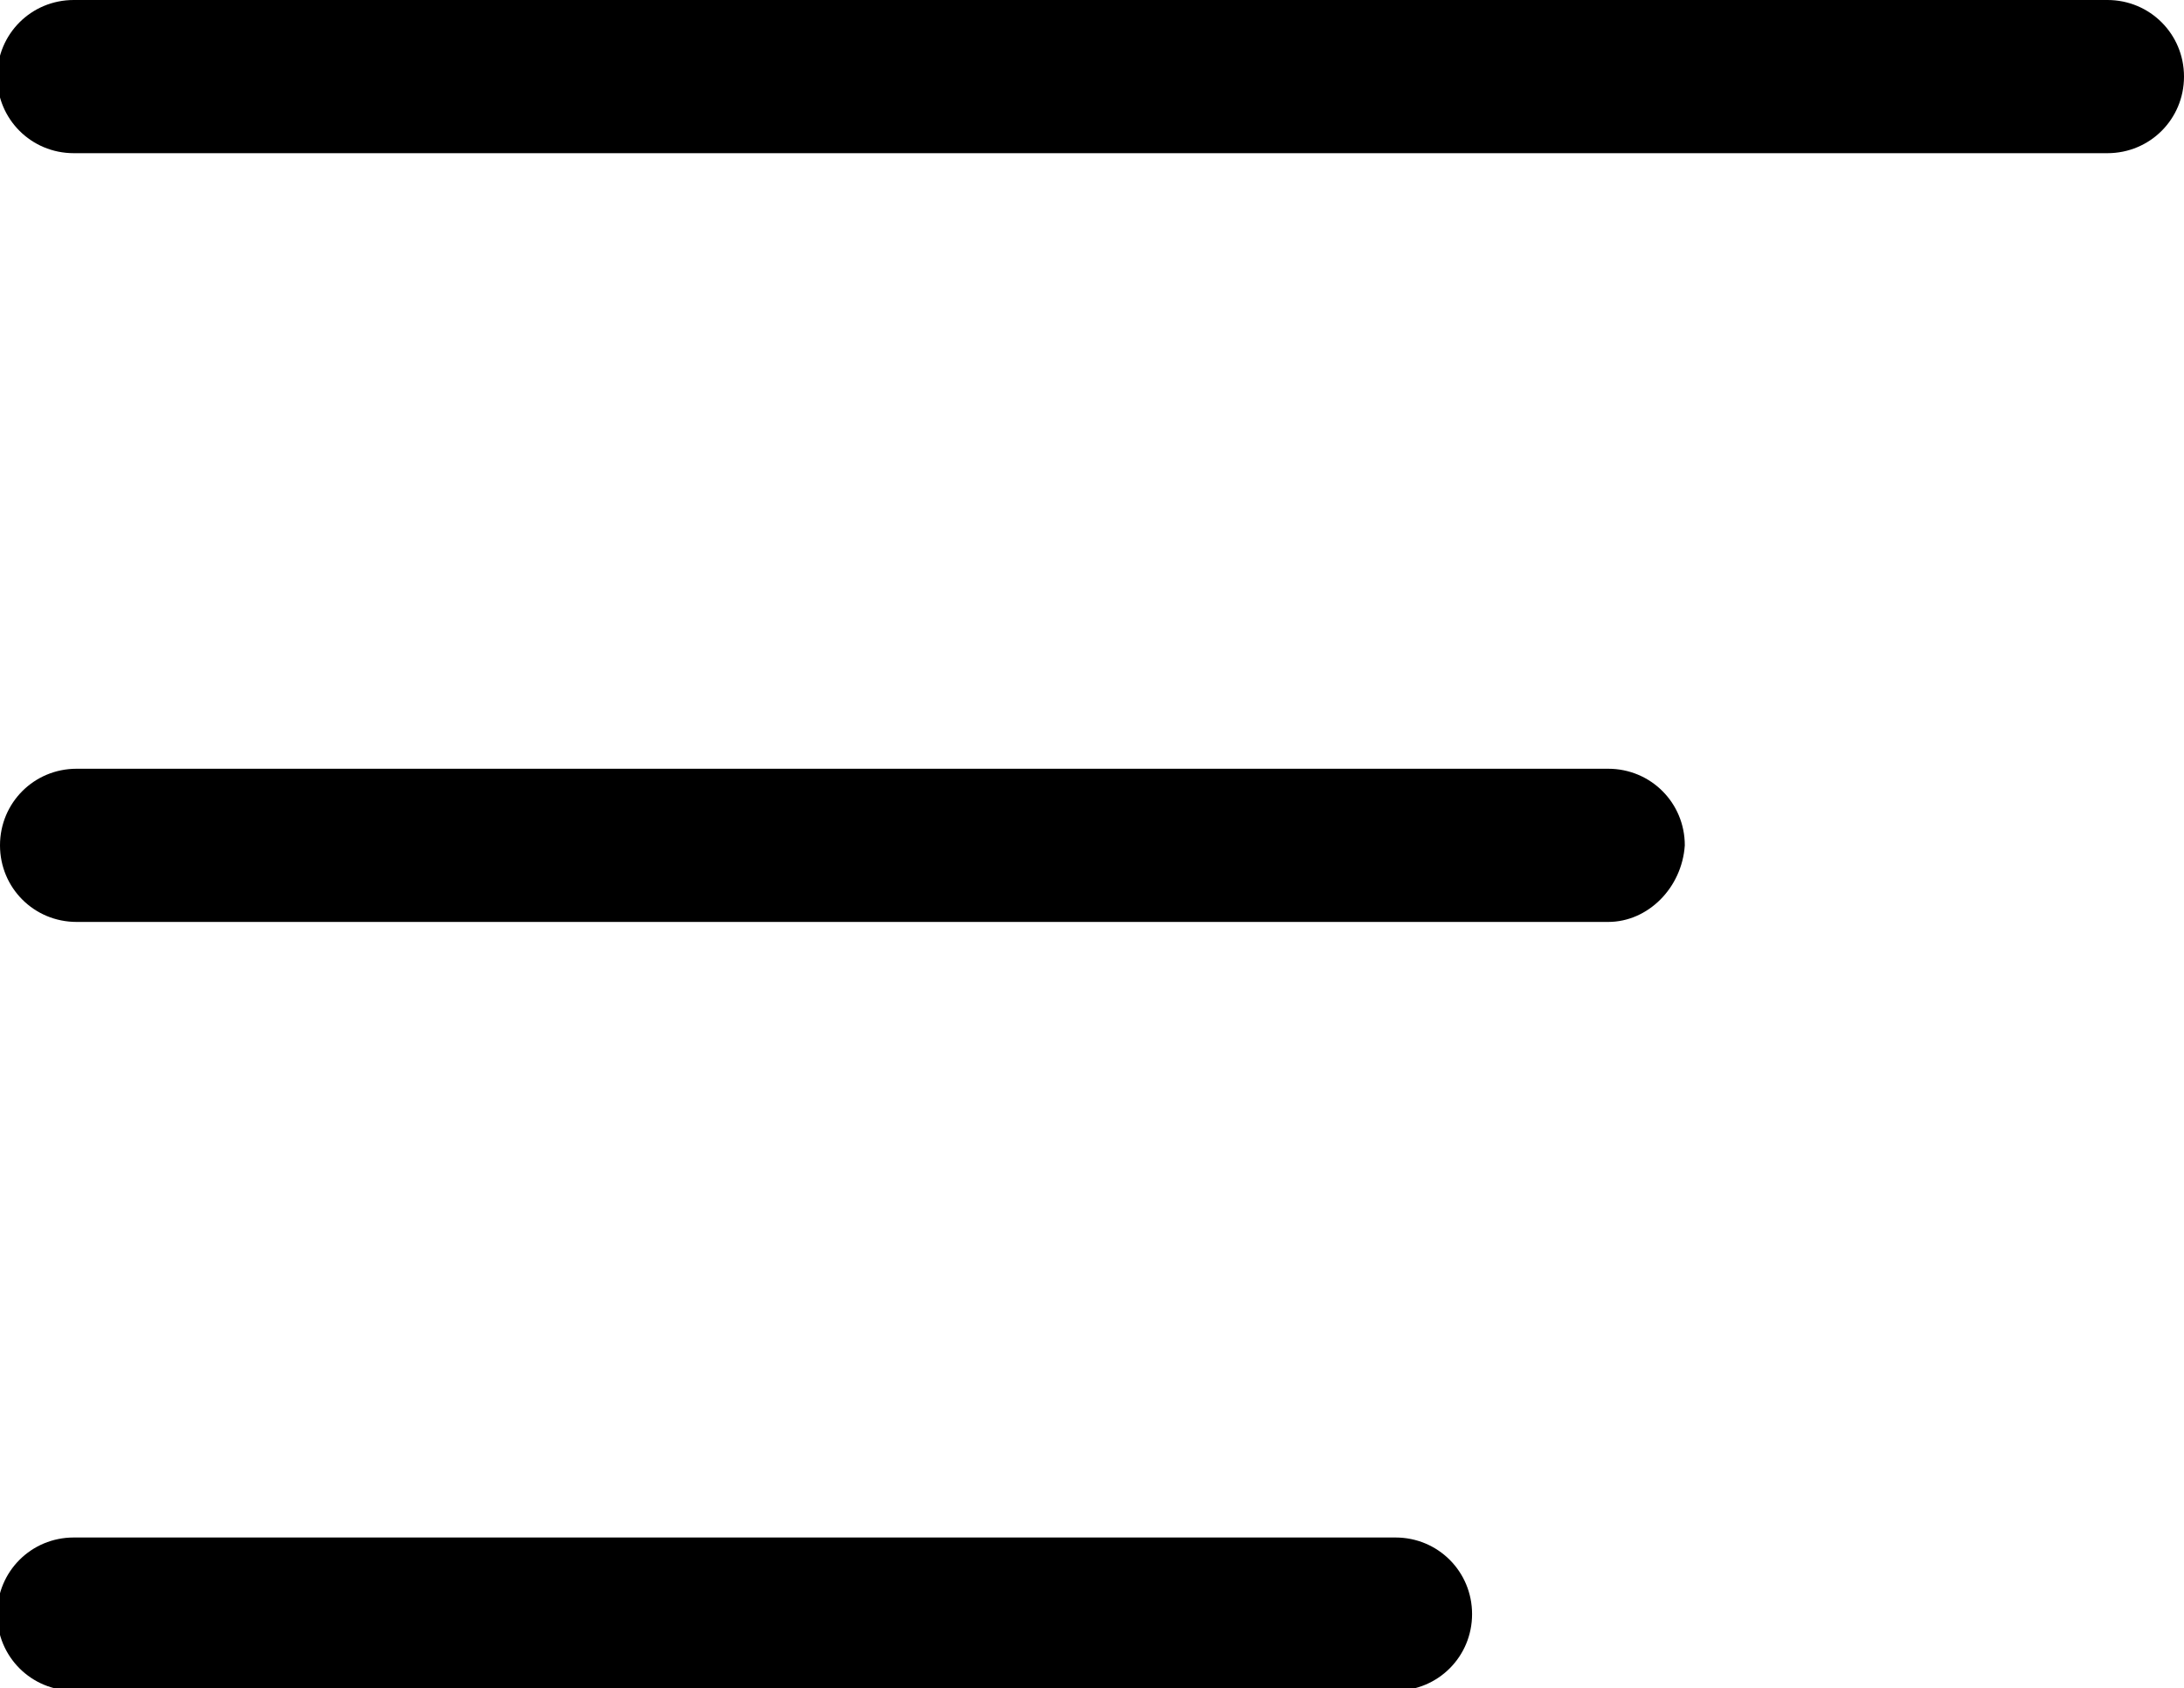
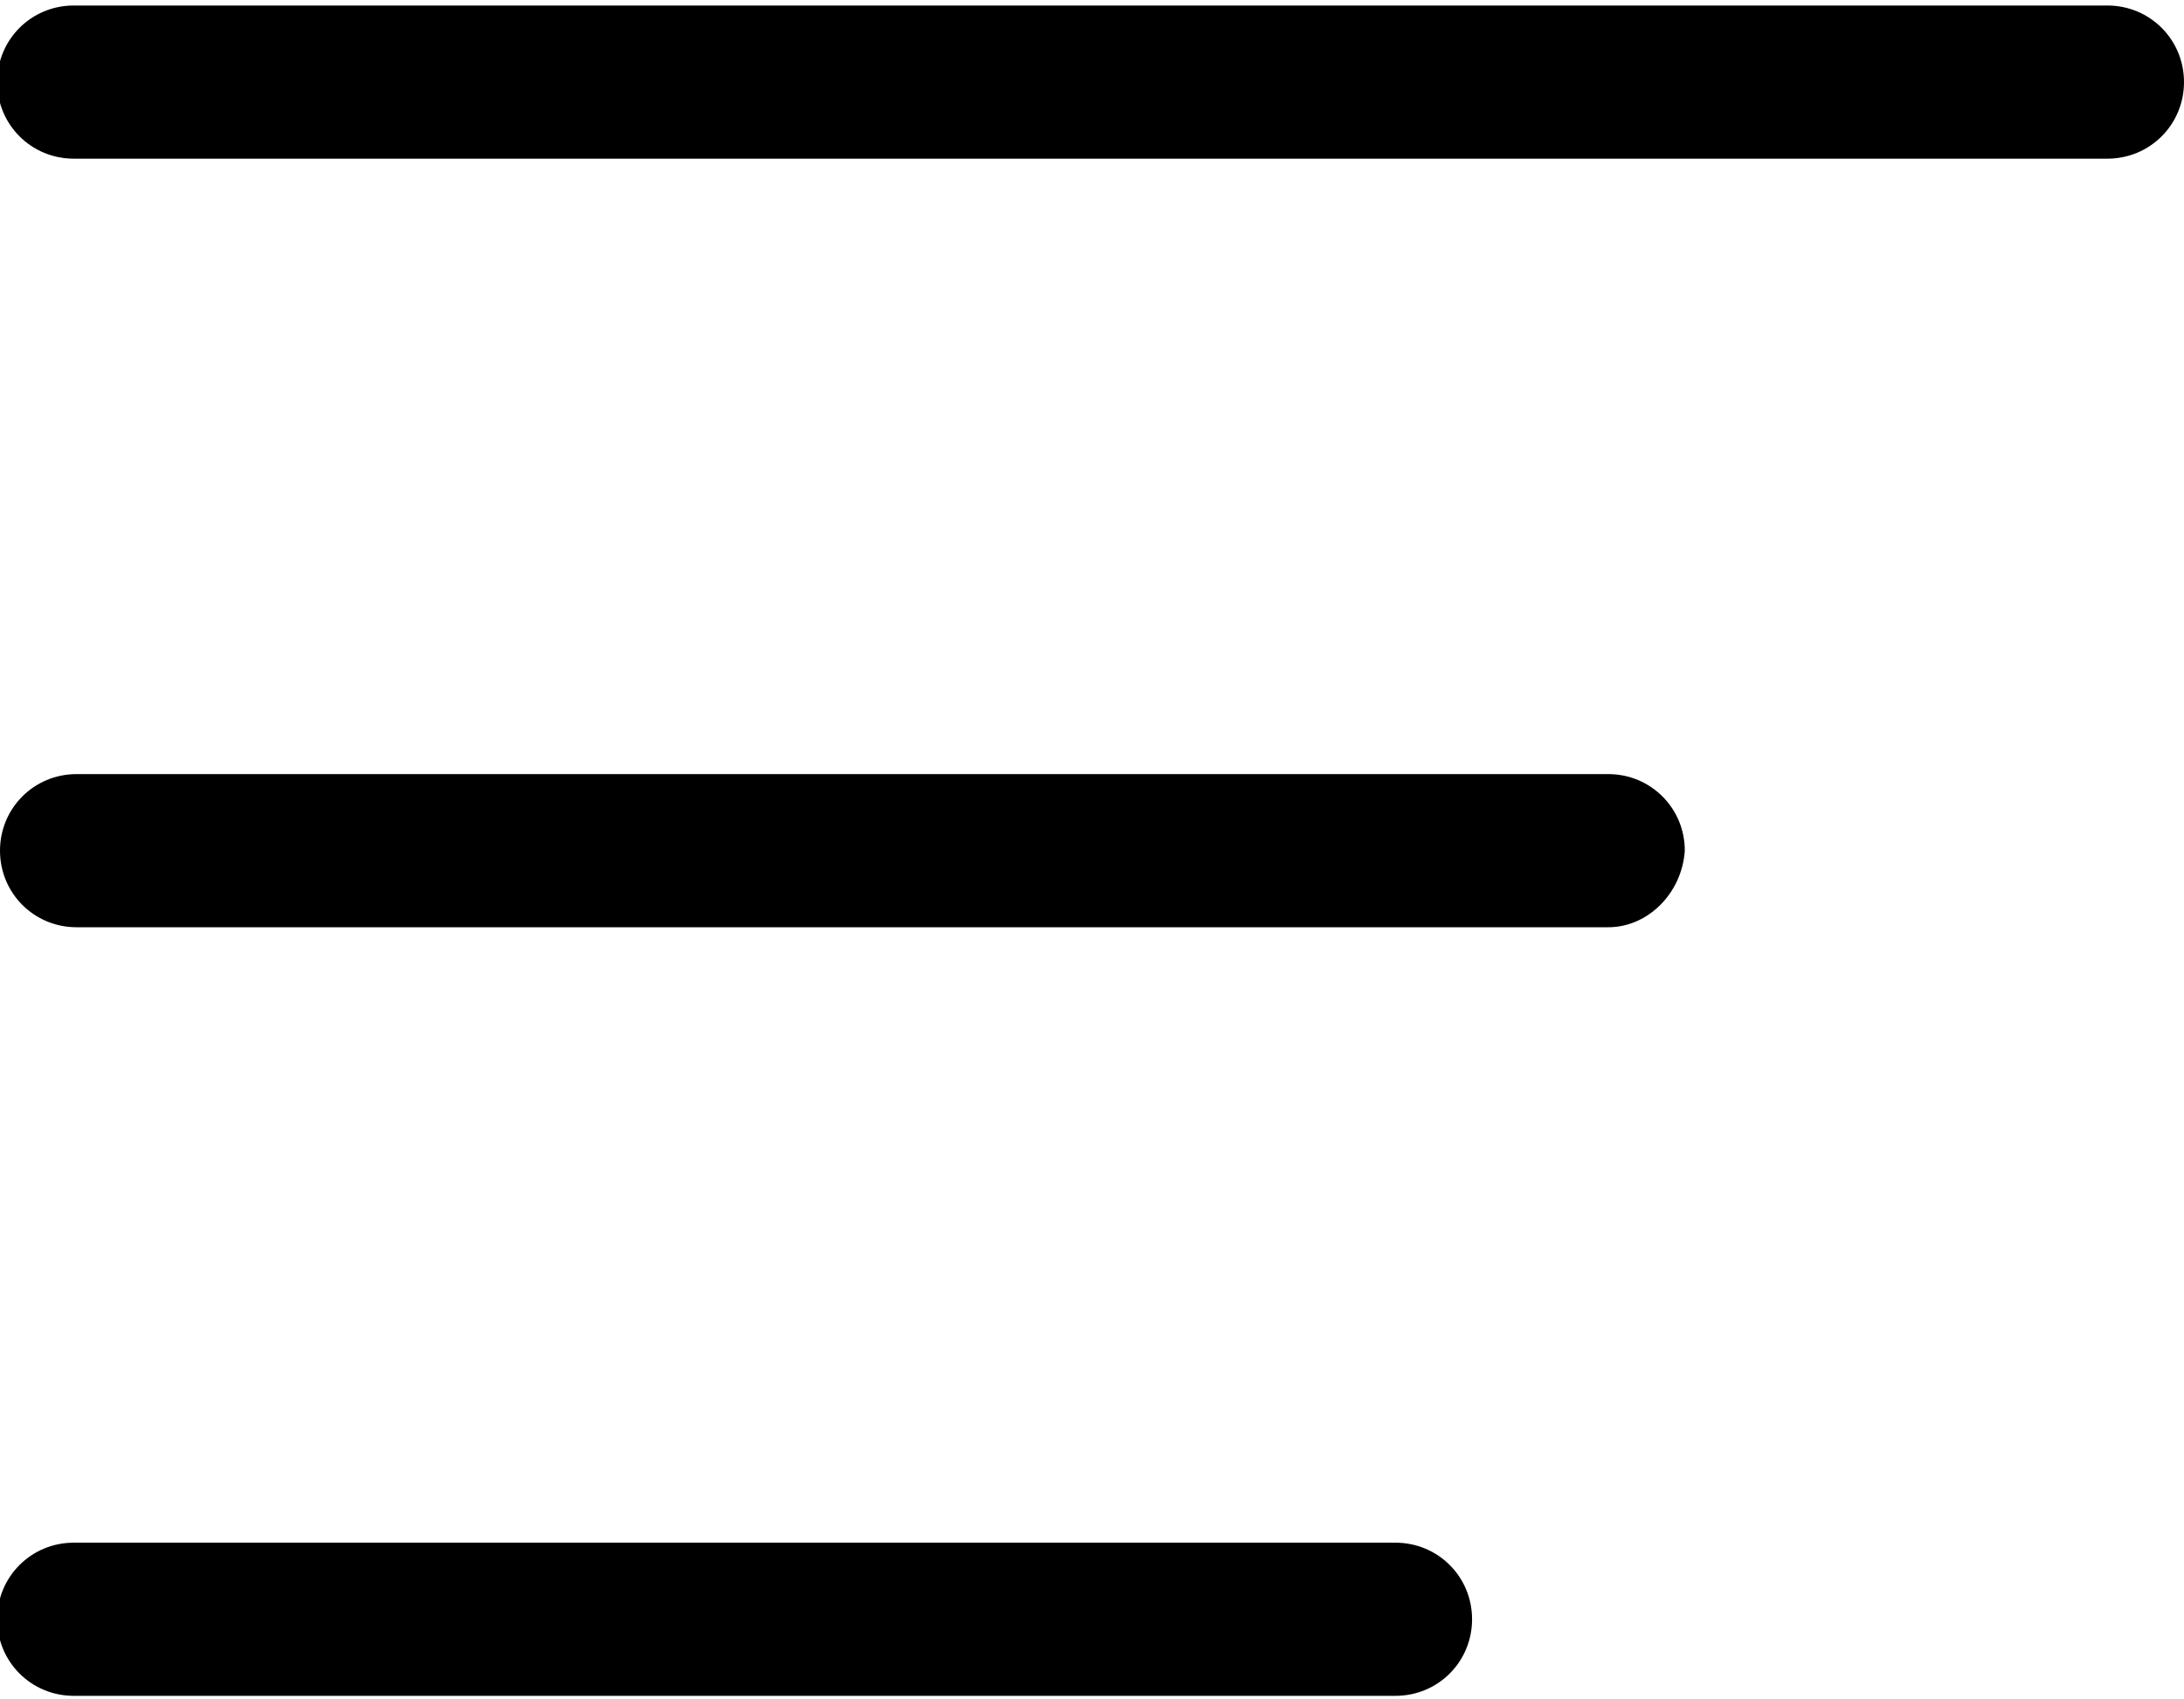
- <svg xmlns="http://www.w3.org/2000/svg" id="open-menu-icon" class="open-menu-icon" viewBox="-646.5 655.6 77 59.5">
+ <svg xmlns="http://www.w3.org/2000/svg" id="open-menu-icon" class="open-menu-icon" width="45" height="35" viewBox="-646.5 655.6 77 59.5">
  <path class="st0" d="M-572.2 661h-71.7c-1.5 0-2.7-1.2-2.7-2.7 0-1.5 1.2-2.7 2.7-2.7h71.7c1.5 0 2.7 1.2 2.7 2.7 0 1.5-1.2 2.7-2.7 2.7zM-589.8 688.1h-54c-1.5 0-2.7-1.2-2.7-2.7 0-1.5 1.2-2.7 2.7-2.7h54c1.5 0 2.7 1.2 2.7 2.7-.1 1.5-1.3 2.7-2.7 2.7zM-597.3 715.2h-46.6c-1.5 0-2.7-1.2-2.7-2.7 0-1.5 1.2-2.7 2.7-2.7h46.6c1.5 0 2.7 1.2 2.7 2.7 0 1.5-1.2 2.7-2.7 2.7z" />
</svg>
